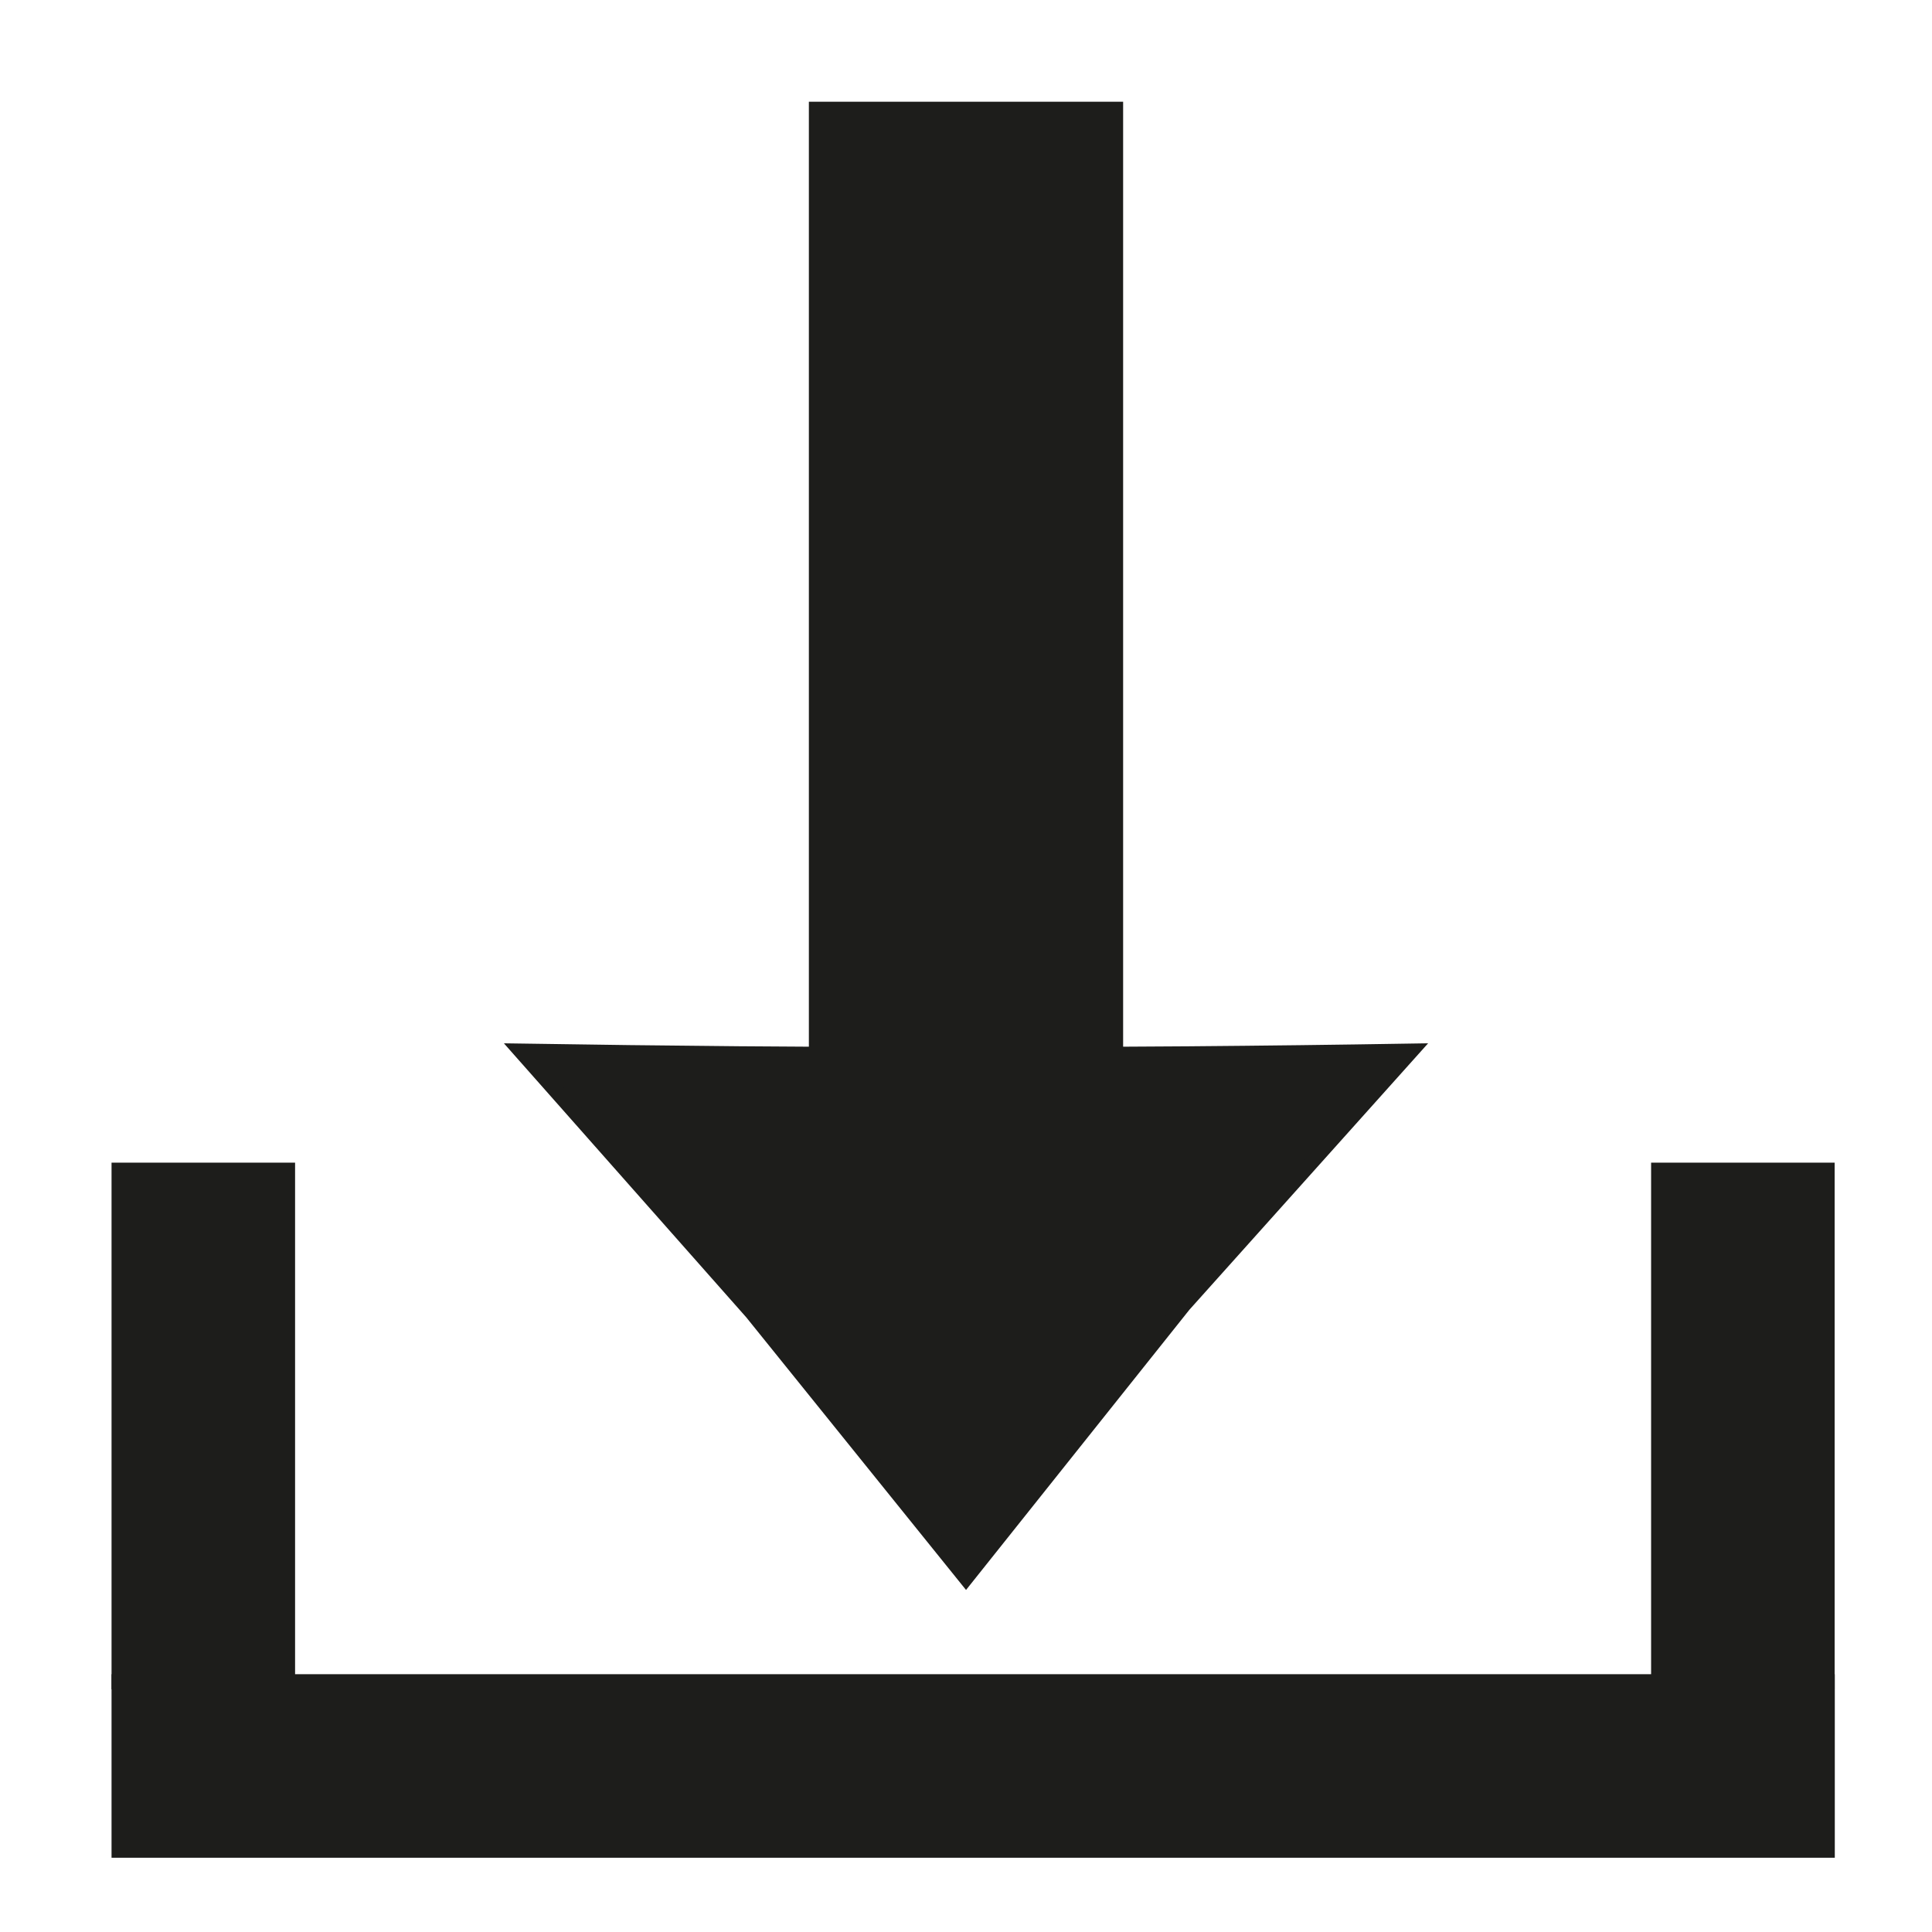
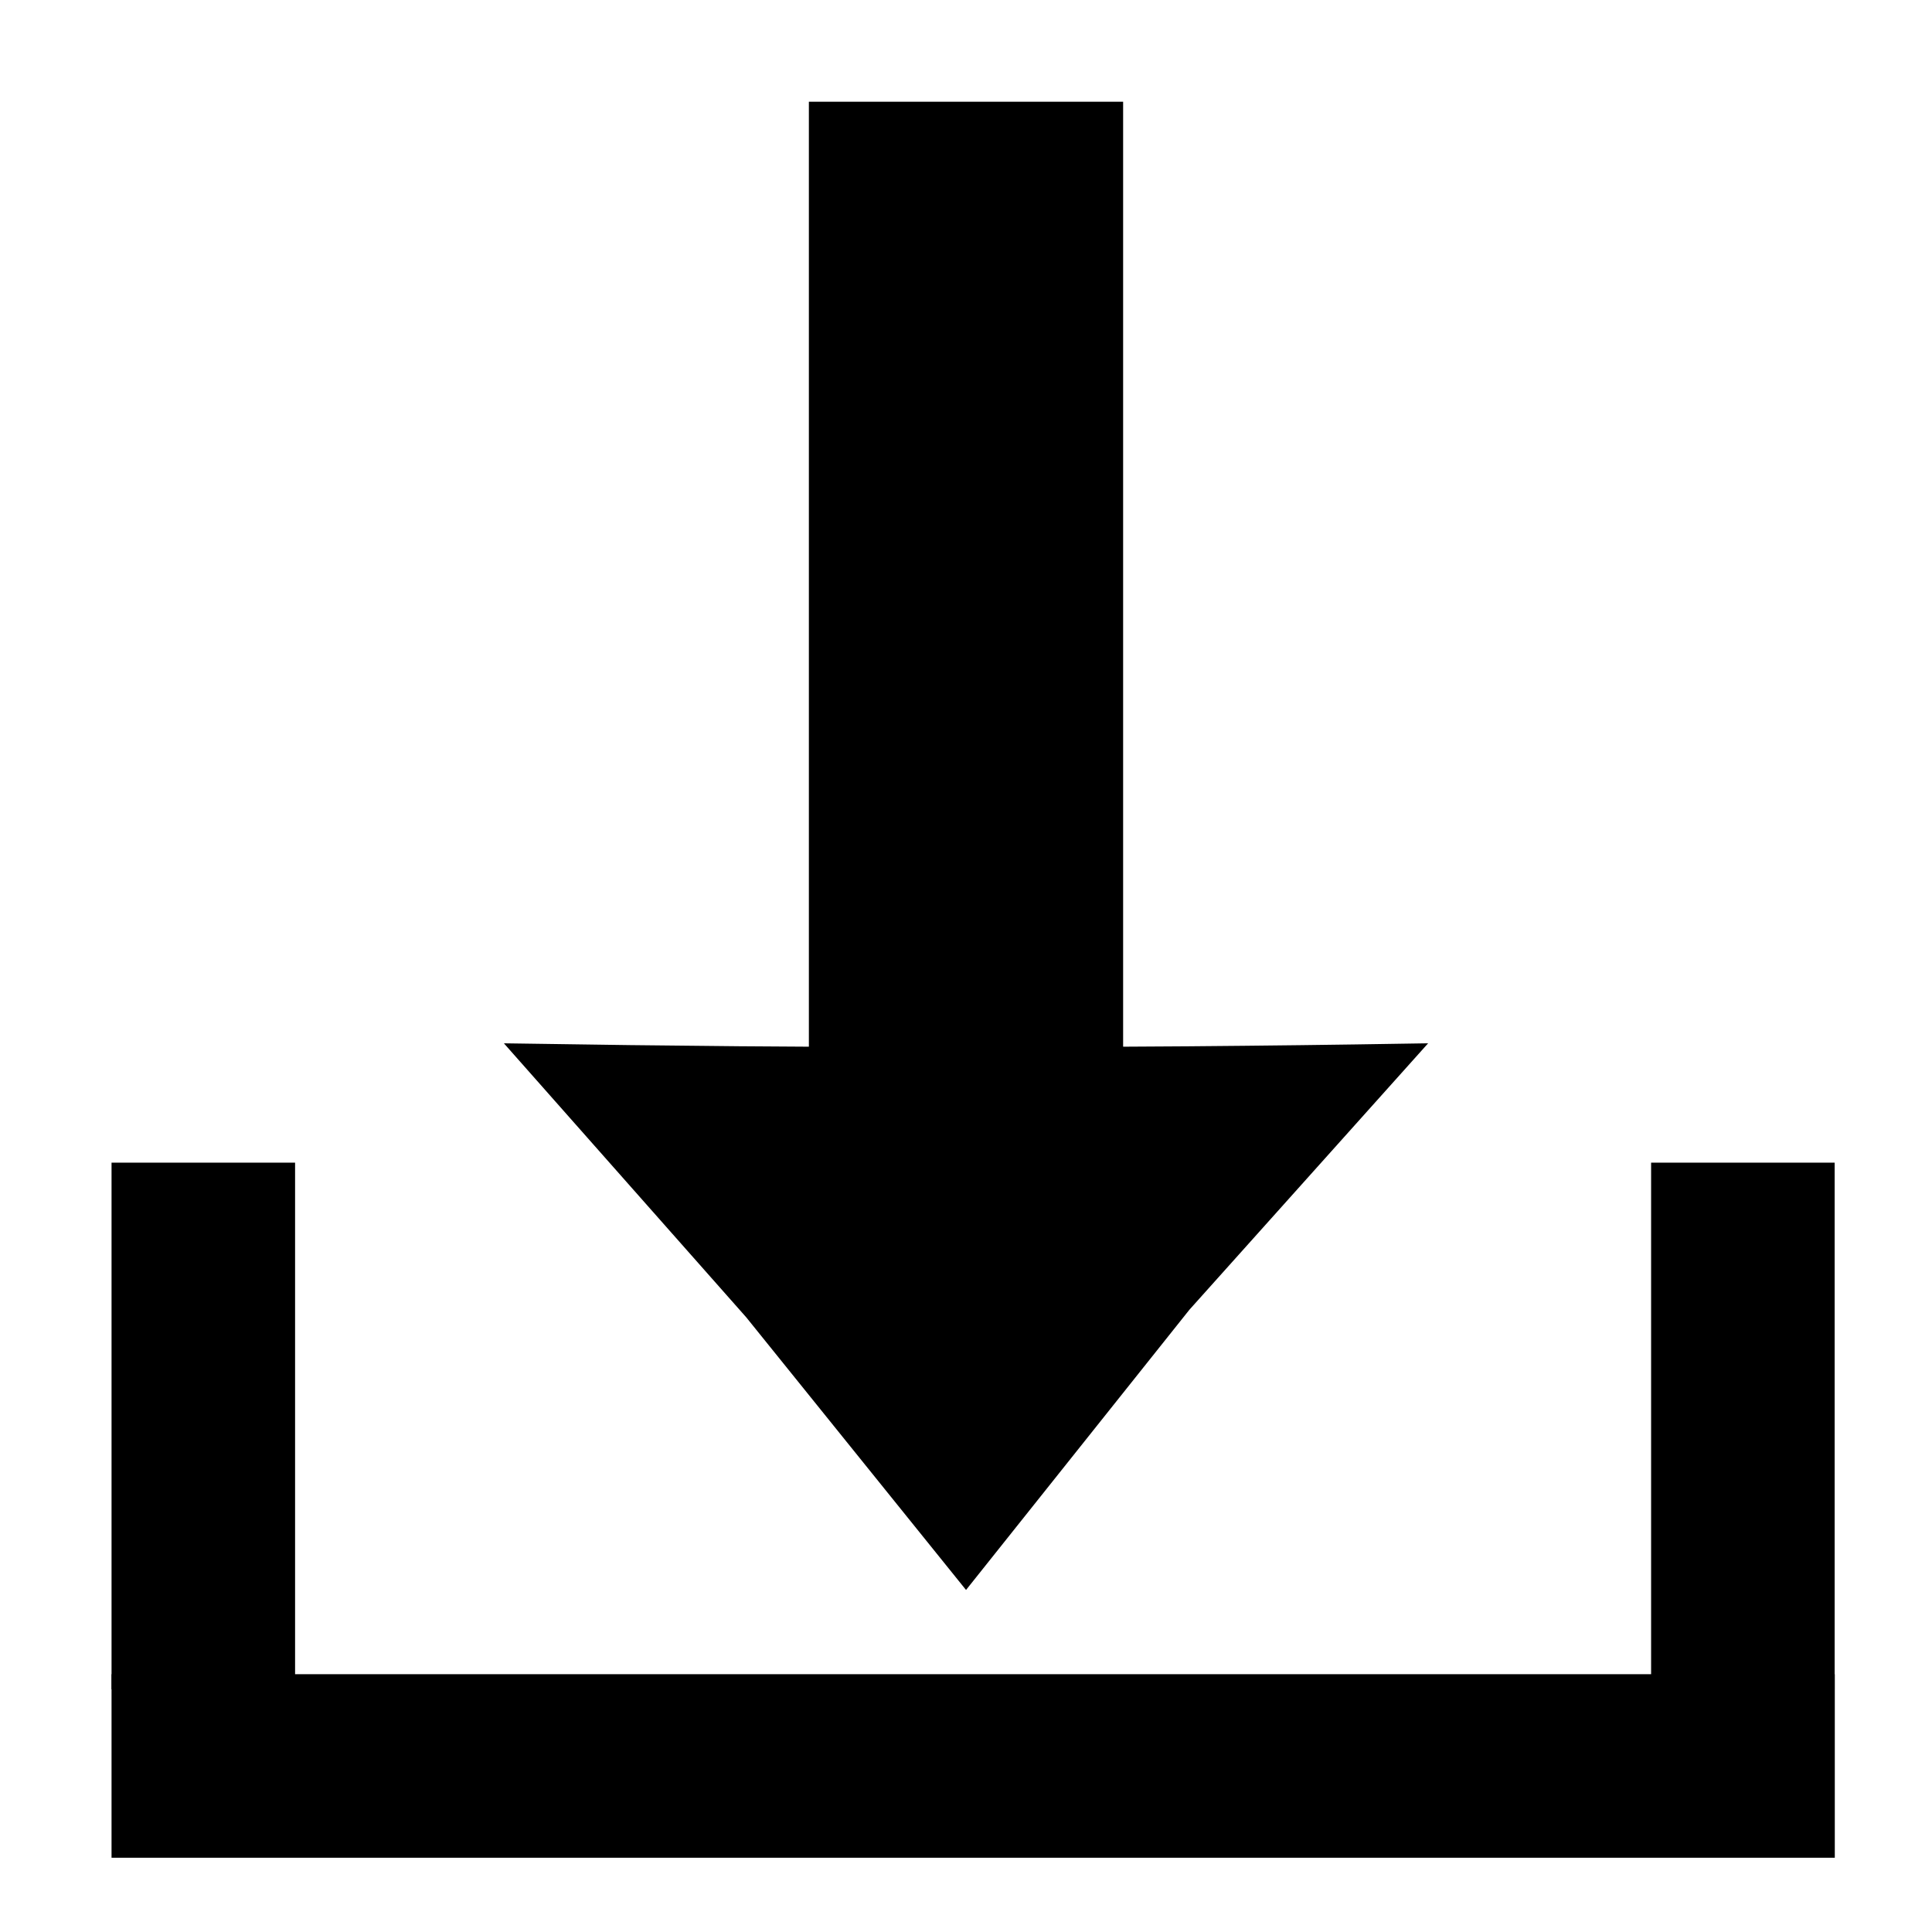
<svg xmlns="http://www.w3.org/2000/svg" id="Laag_1" data-name="Laag 1" version="1.1" viewBox="0 0 128 128">
  <defs>
    <style>
      .cls-1 {
-         fill: #1d1d1b;
-         stroke: #1d1d1b;
+         fill: #000000;
+         stroke: #000000;
        stroke-miterlimit: 10;
      }
    </style>
  </defs>
  <g>
    <rect class="cls-1" x="54.09" y="7.24" width="19.82" height="62.4" />
    <path class="cls-1" d="M63.68,69.88c10.14,0,20.08-.08,29.8-.24-5.02,5.6-10.04,11.21-15.06,16.81-4.81,6.03-9.61,12.06-14.42,18.09-4.73-5.86-9.45-11.72-14.18-17.59-5.1-5.77-10.21-11.54-15.31-17.31,9.52.15,19.25.24,29.17.24Z" />
  </g>
  <g>
    <rect class="cls-1" x="7.89" y="111.42" width="113.17" height="11.16" />
    <rect class="cls-1" x="-3.48" y="88.89" width="33.89" height="11.16" transform="translate(-81 107.94) rotate(-90)" />
    <rect class="cls-1" x="98.53" y="88.89" width="33.89" height="11.16" transform="translate(21 209.95) rotate(-90)" />
  </g>
</svg>
